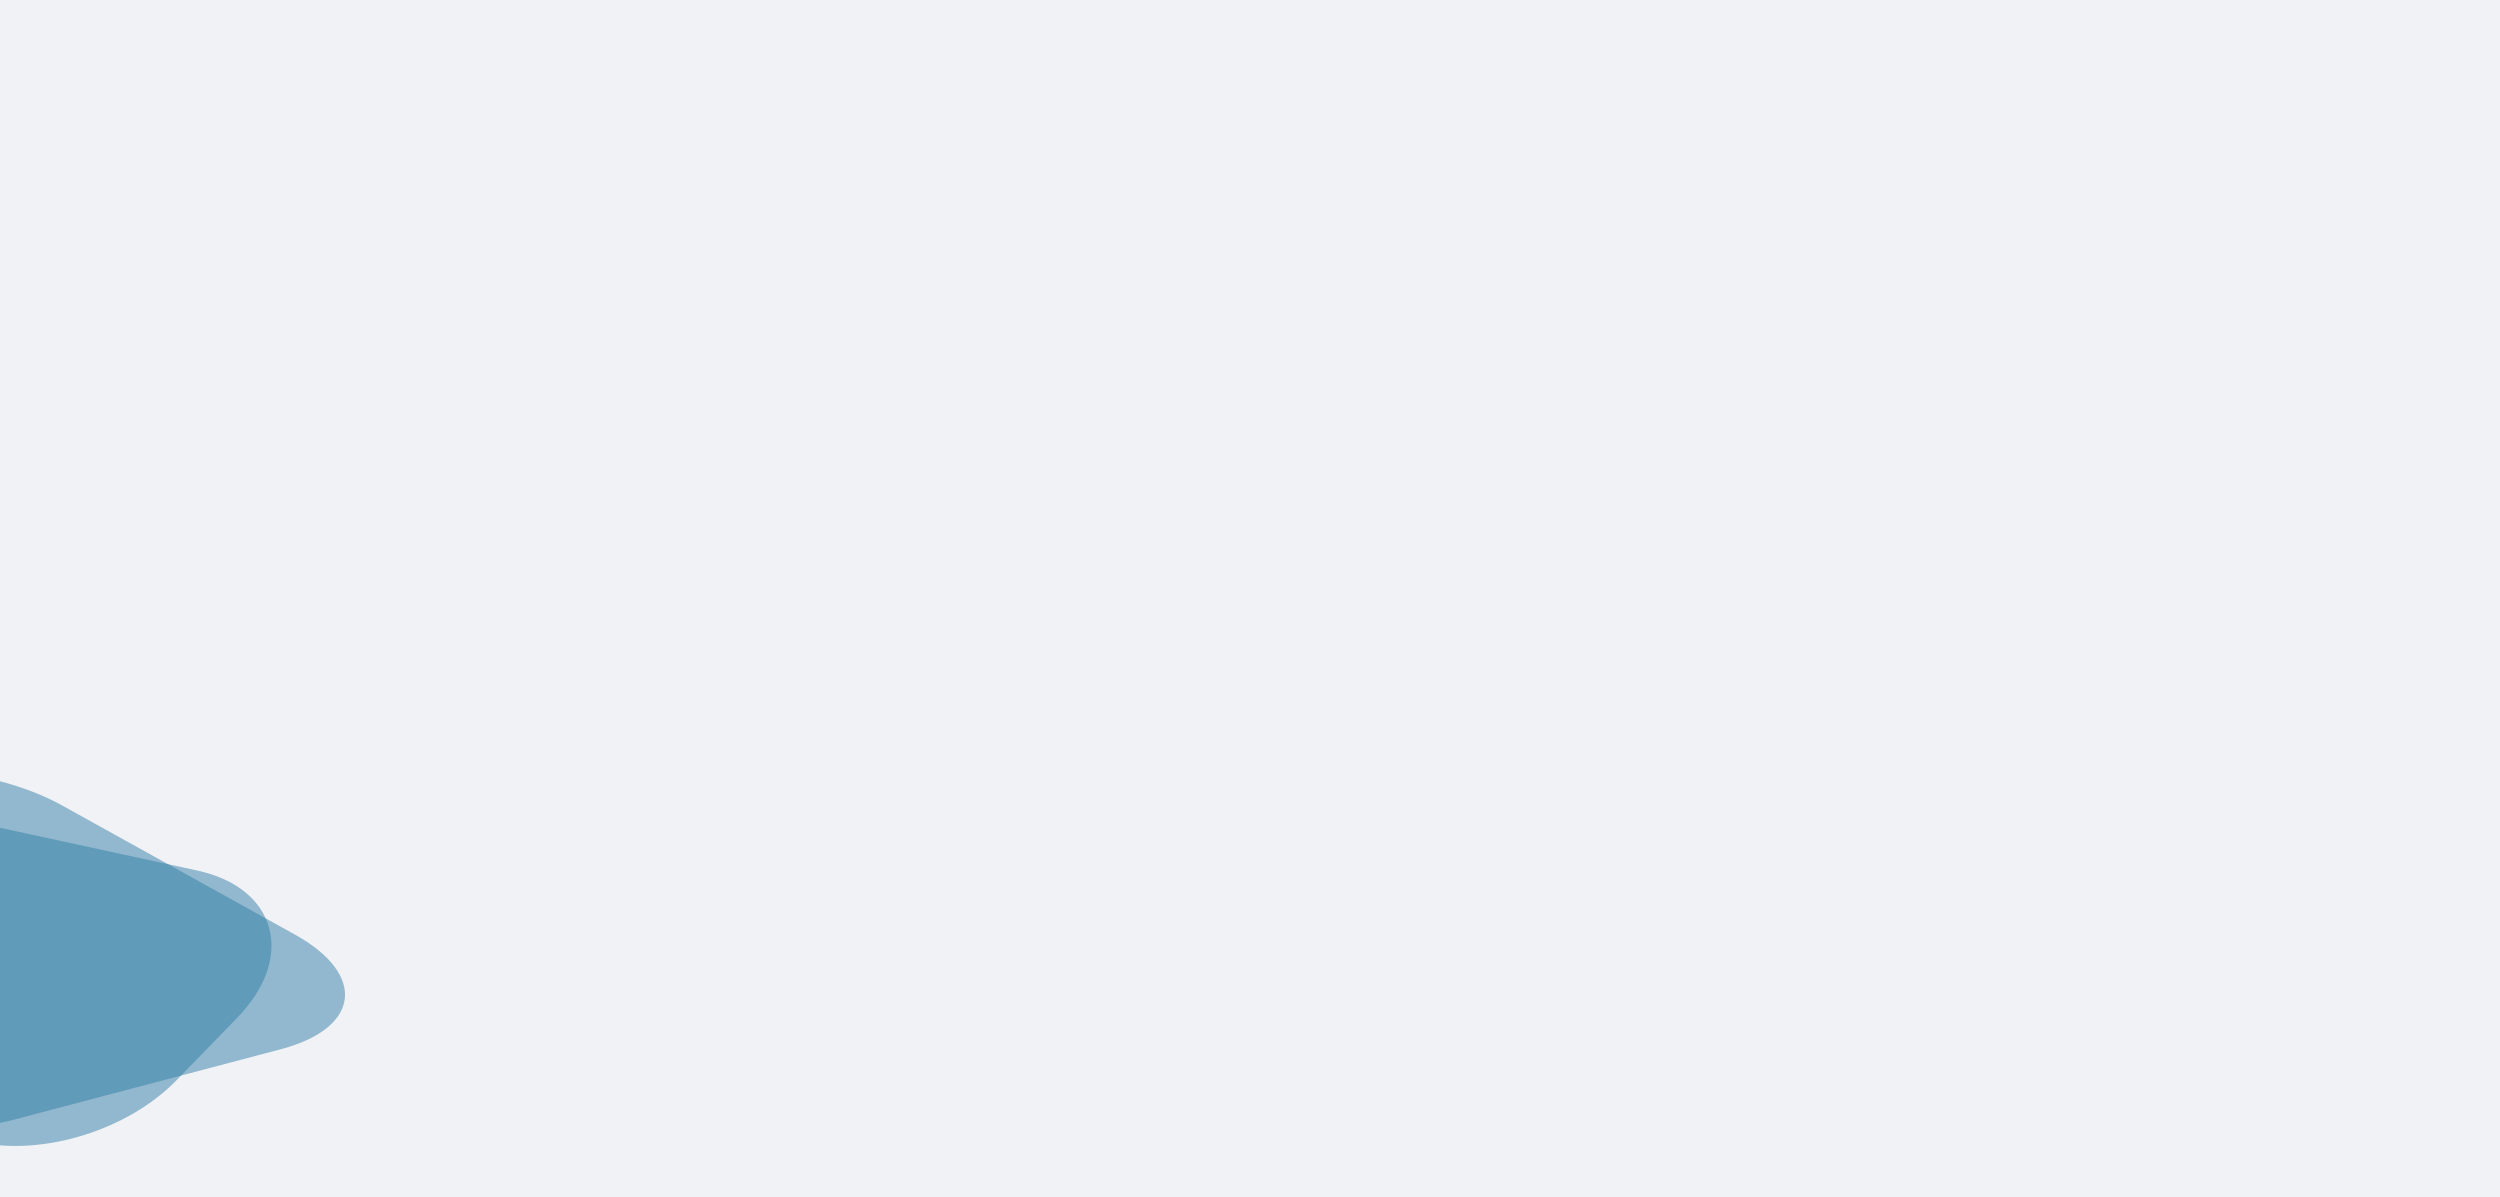
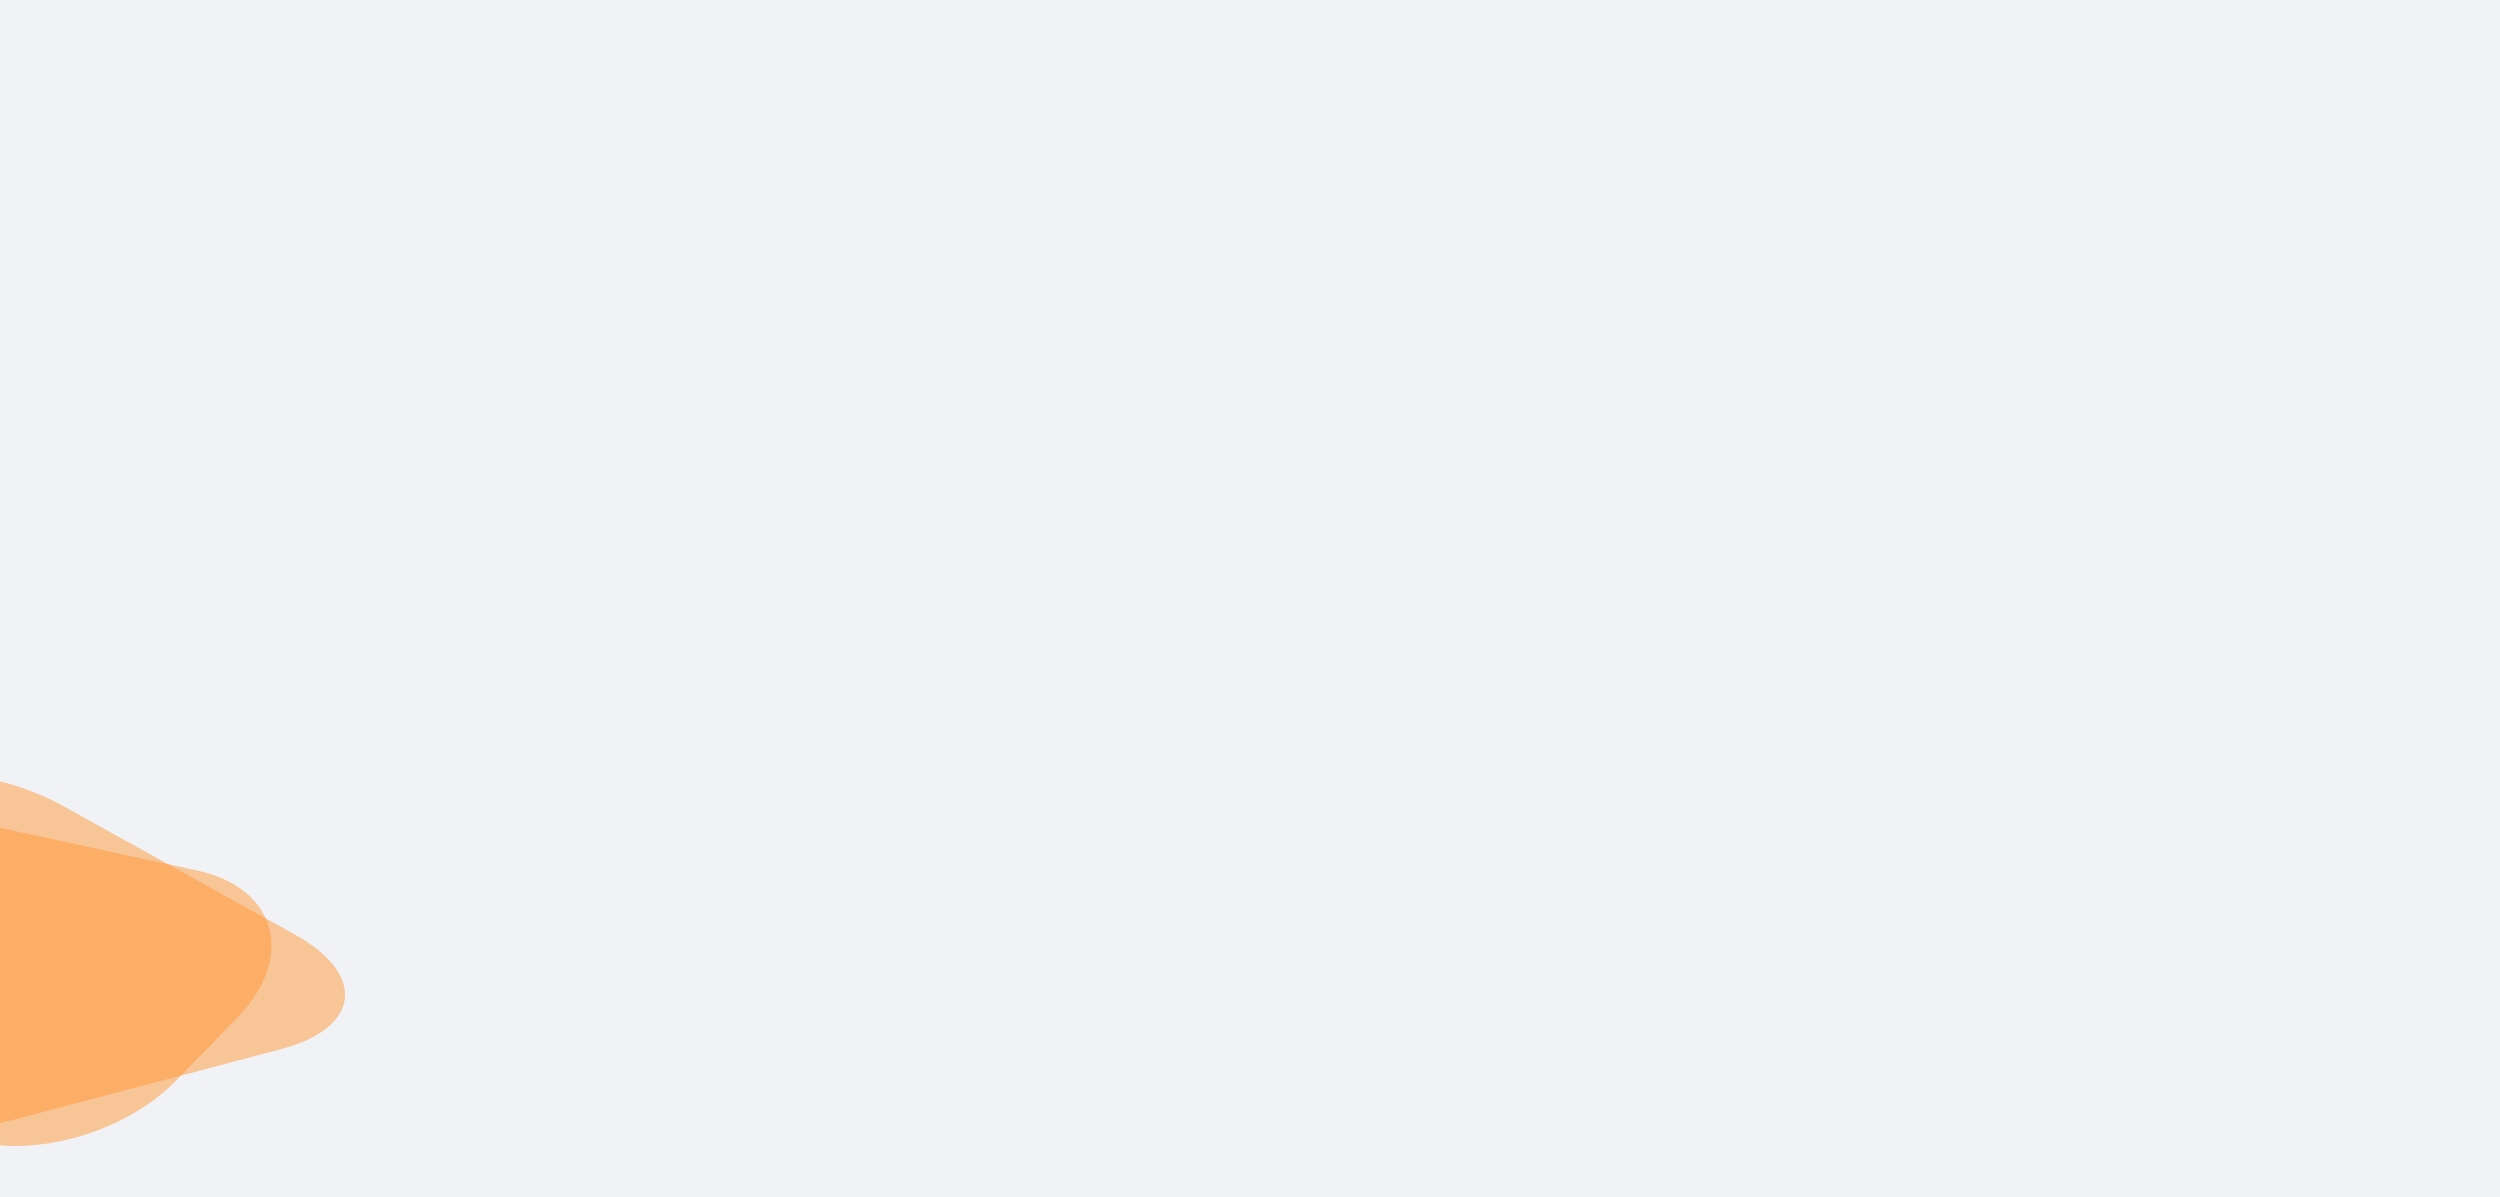
<svg xmlns="http://www.w3.org/2000/svg" width="1880" height="900" viewBox="0 0 1880 900" fill="none">
  <g clip-path="url(#clip0_706:1295)">
    <path d="M1880 0H0V900H1880V0Z" fill="#F1F2F6" />
-     <path opacity="0.5" d="M221.724 702.771C276.021 732.885 271.06 773.208 211.112 789.034L9.947 842.138C-40.246 855.388 -112.235 846.683 -158.508 821.769L-340.433 723.817C-397.02 693.349 -391.944 651.821 -329.723 636.194L-121.7 583.947C-70.793 571.161 1.171 580.449 46.655 605.676L221.724 702.771Z" fill="#327DA5" />
-     <path opacity="0.5" d="M148.205 654.607C208.352 667.641 222.557 719.935 178.315 765.449L132.671 812.405C96.632 849.479 33.527 869.323 -15.743 859.073L-313.328 797.167C-375.53 784.227 -389.243 729.773 -341.912 683.661L-292.01 635.043C-255.199 599.18 -193.228 580.615 -145.123 591.04L148.205 654.607Z" fill="#327DA5" />
+     <path opacity="0.5" d="M221.724 702.771C276.021 732.885 271.06 773.208 211.112 789.034L9.947 842.138C-40.246 855.388 -112.235 846.683 -158.508 821.769L-340.433 723.817C-397.02 693.349 -391.944 651.821 -329.723 636.194L-121.7 583.947C-70.793 571.161 1.171 580.449 46.655 605.676L221.724 702.771Z" fill="#FF9838" />
+     <path opacity="0.5" d="M148.205 654.607C208.352 667.641 222.557 719.935 178.315 765.449L132.671 812.405C96.632 849.479 33.527 869.323 -15.743 859.073L-313.328 797.167C-375.53 784.227 -389.243 729.773 -341.912 683.661L-292.01 635.043C-255.199 599.18 -193.228 580.615 -145.123 591.04L148.205 654.607Z" fill="#FF9838" />
  </g>
  <defs>
    <clipPath id="clip0_706:1295">
      <rect width="1880" height="900" fill="white" />
    </clipPath>
  </defs>
</svg>
